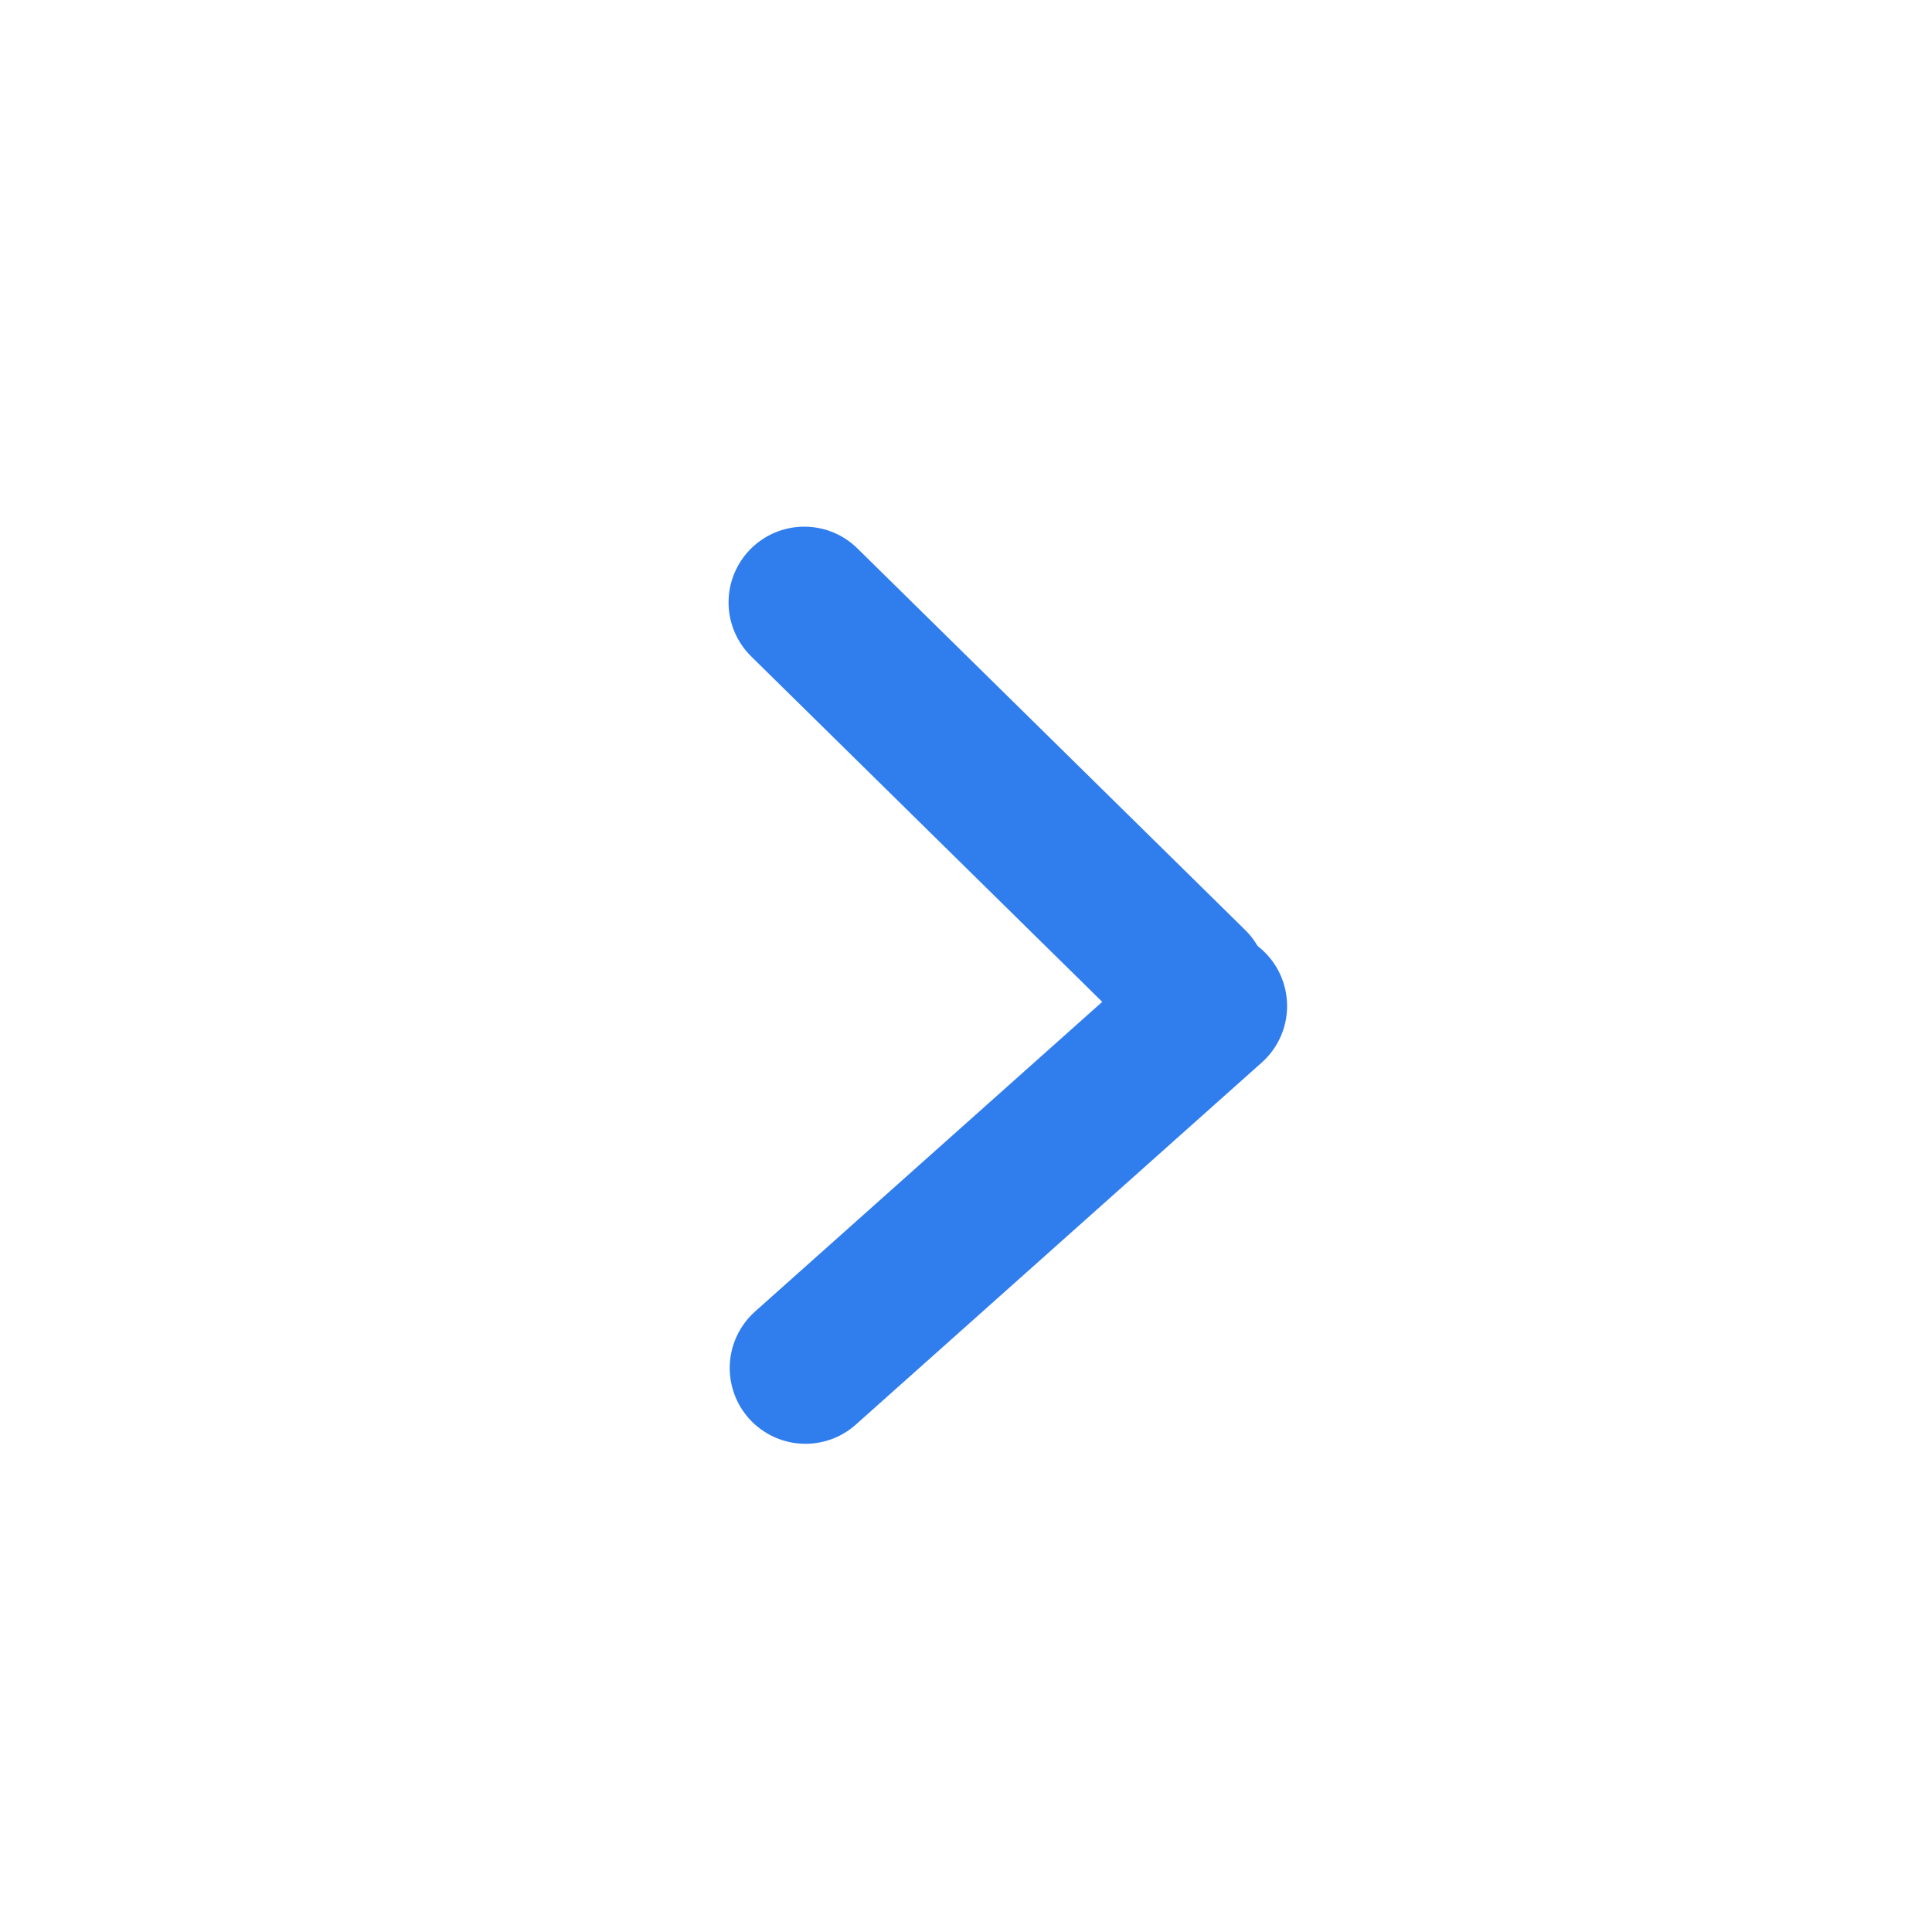
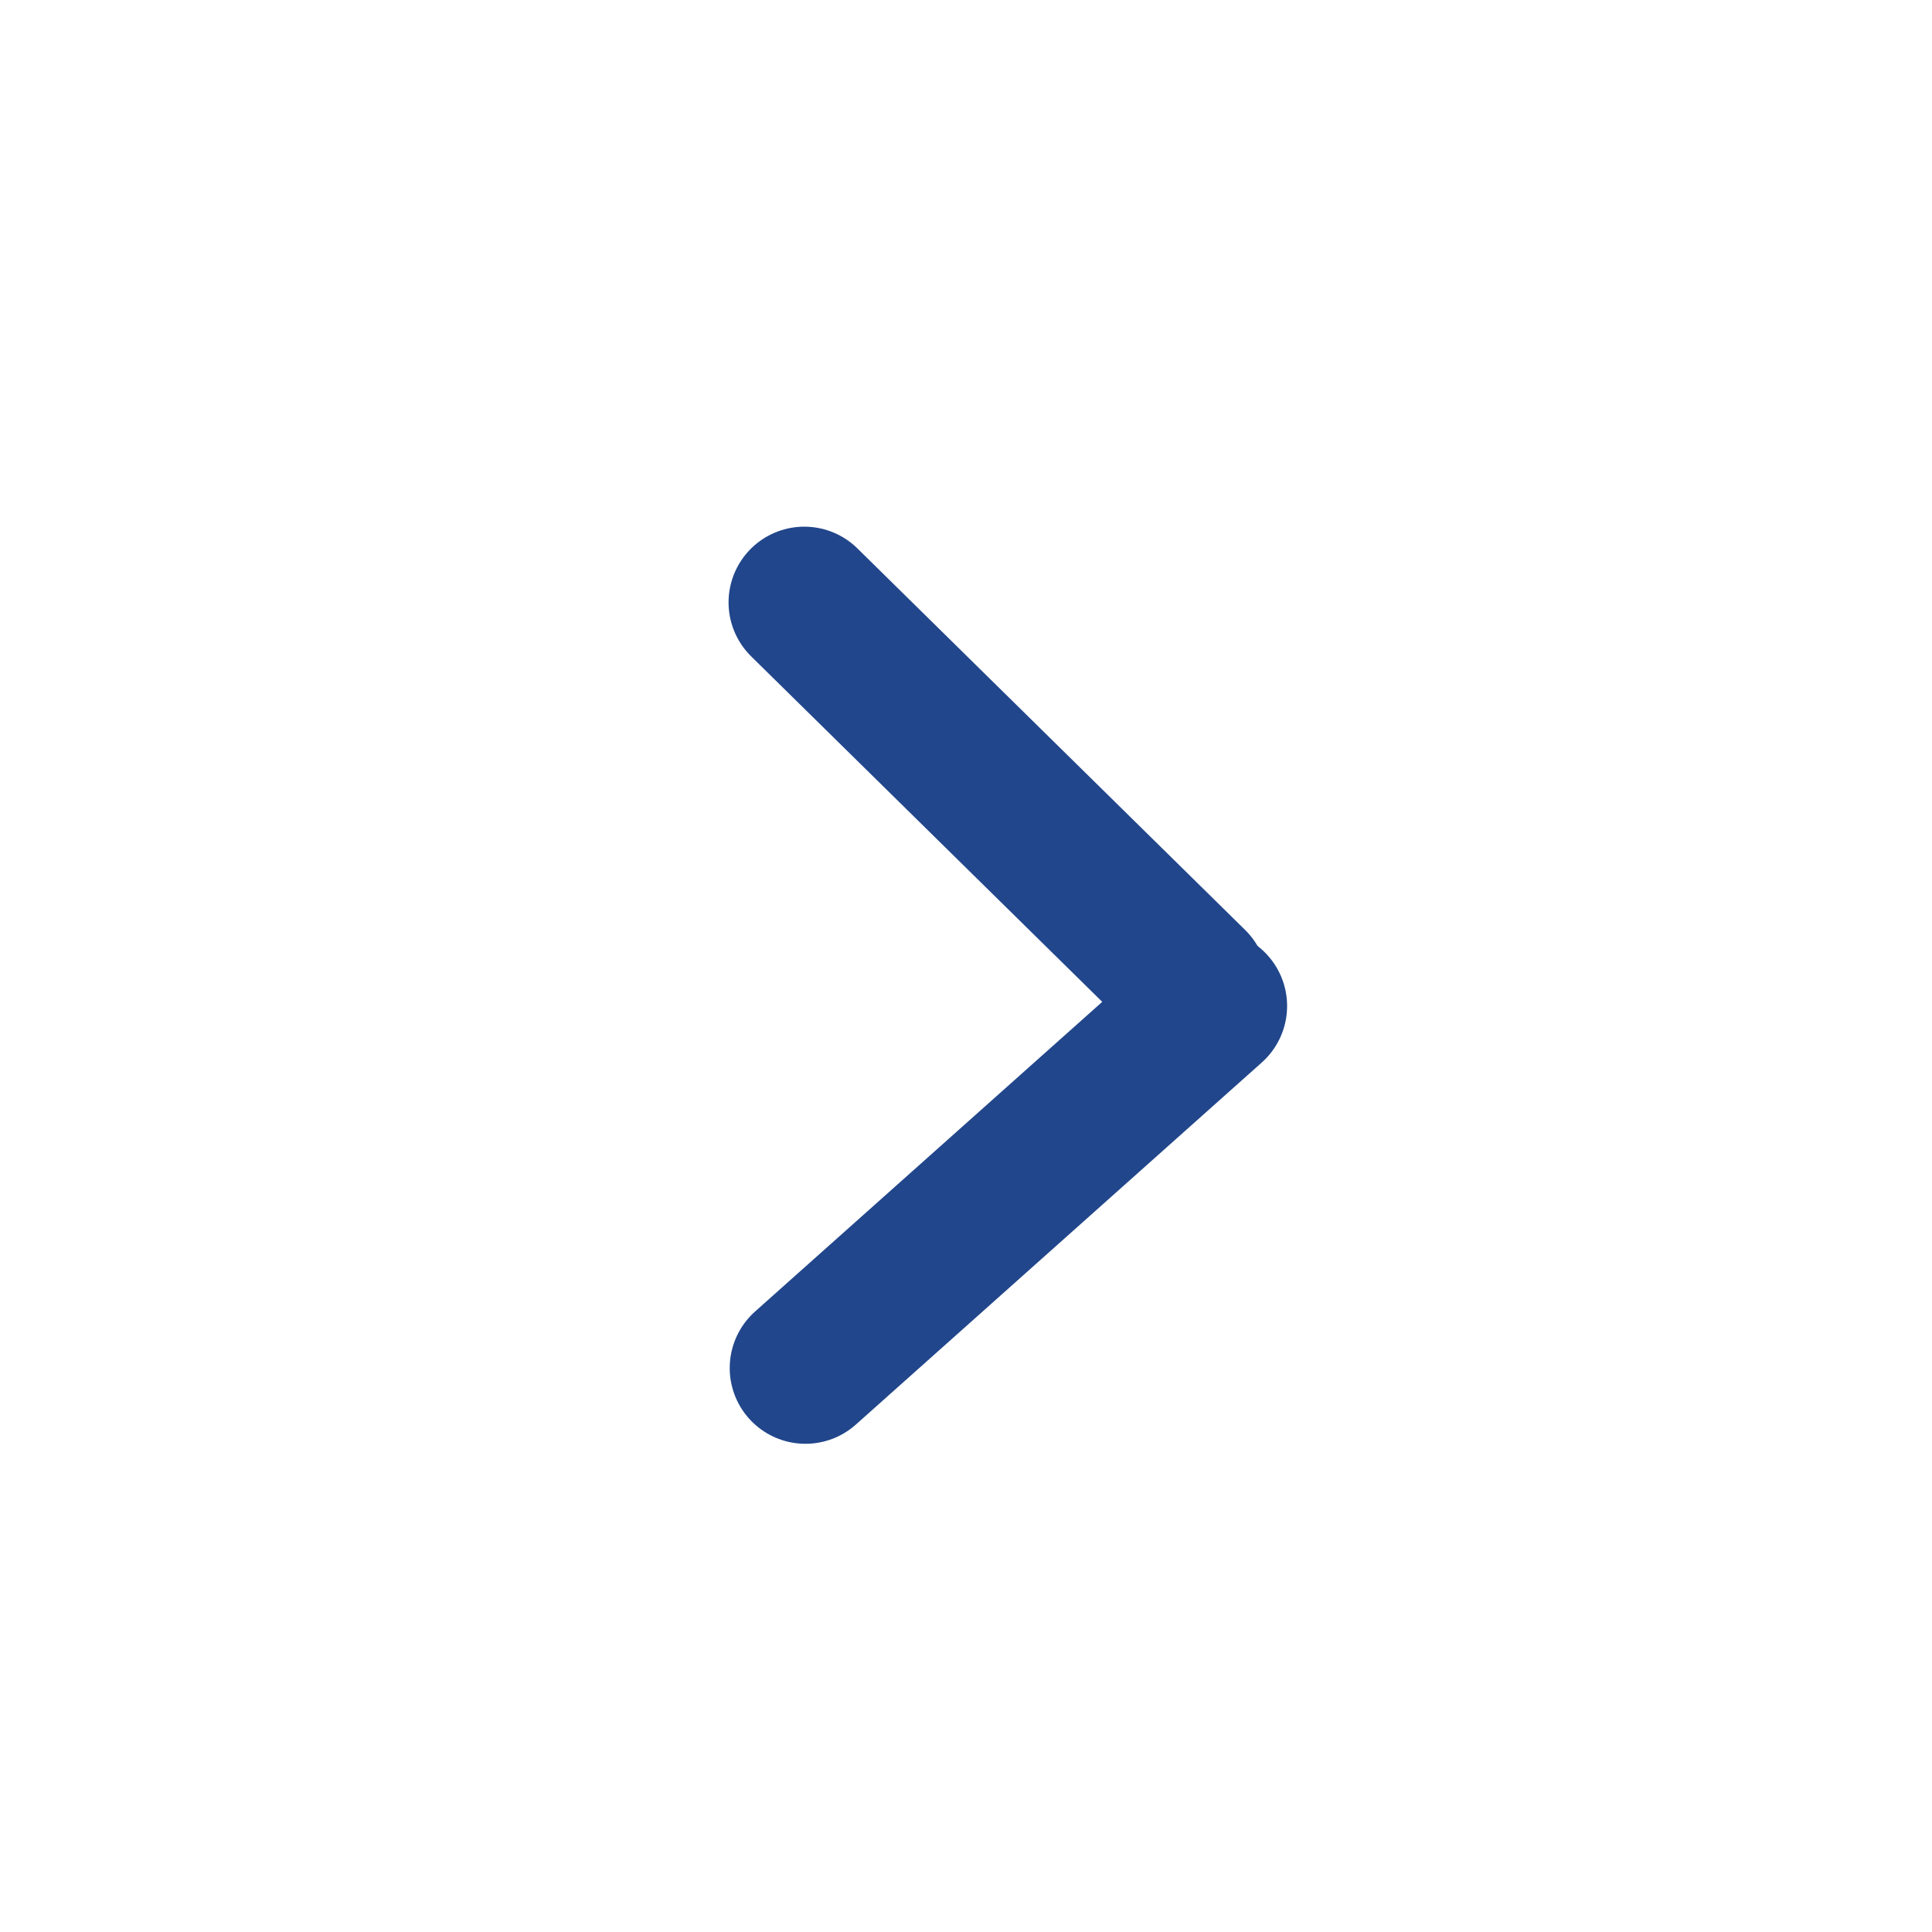
<svg xmlns="http://www.w3.org/2000/svg" width="10mm" height="10mm" viewBox="0 0 10 10" version="1.1" id="svg1524">
  <defs id="defs1518" />
  <g id="layer1">
-     <line x1="6.27" y1="5.207" x2="4.169" y2="7.081" style="fill:none;stroke:#307dee;stroke-width:0.784px;stroke-linecap:round;stroke-miterlimit:10;stroke-opacity:1" id="line4702-9-4" />
-     <line x1="4.163" y1="3.118" x2="6.17" y2="5.093" style="fill:none;stroke:#307dee;stroke-width:0.784px;stroke-linecap:round;stroke-miterlimit:10;stroke-opacity:1" id="line4702-9-4-5" />
+     <line x1="6.27" y1="5.207" x2="4.169" y2="7.081" style="fill:none;stroke:#21468b;stroke-width:0.784px;stroke-linecap:round;stroke-miterlimit:10;stroke-opacity:1" id="line4702-9-4" />
+     <line x1="4.163" y1="3.118" x2="6.17" y2="5.093" style="fill:none;stroke:#21468b;stroke-width:0.784px;stroke-linecap:round;stroke-miterlimit:10;stroke-opacity:1" id="line4702-9-4-5" />
  </g>
</svg>
